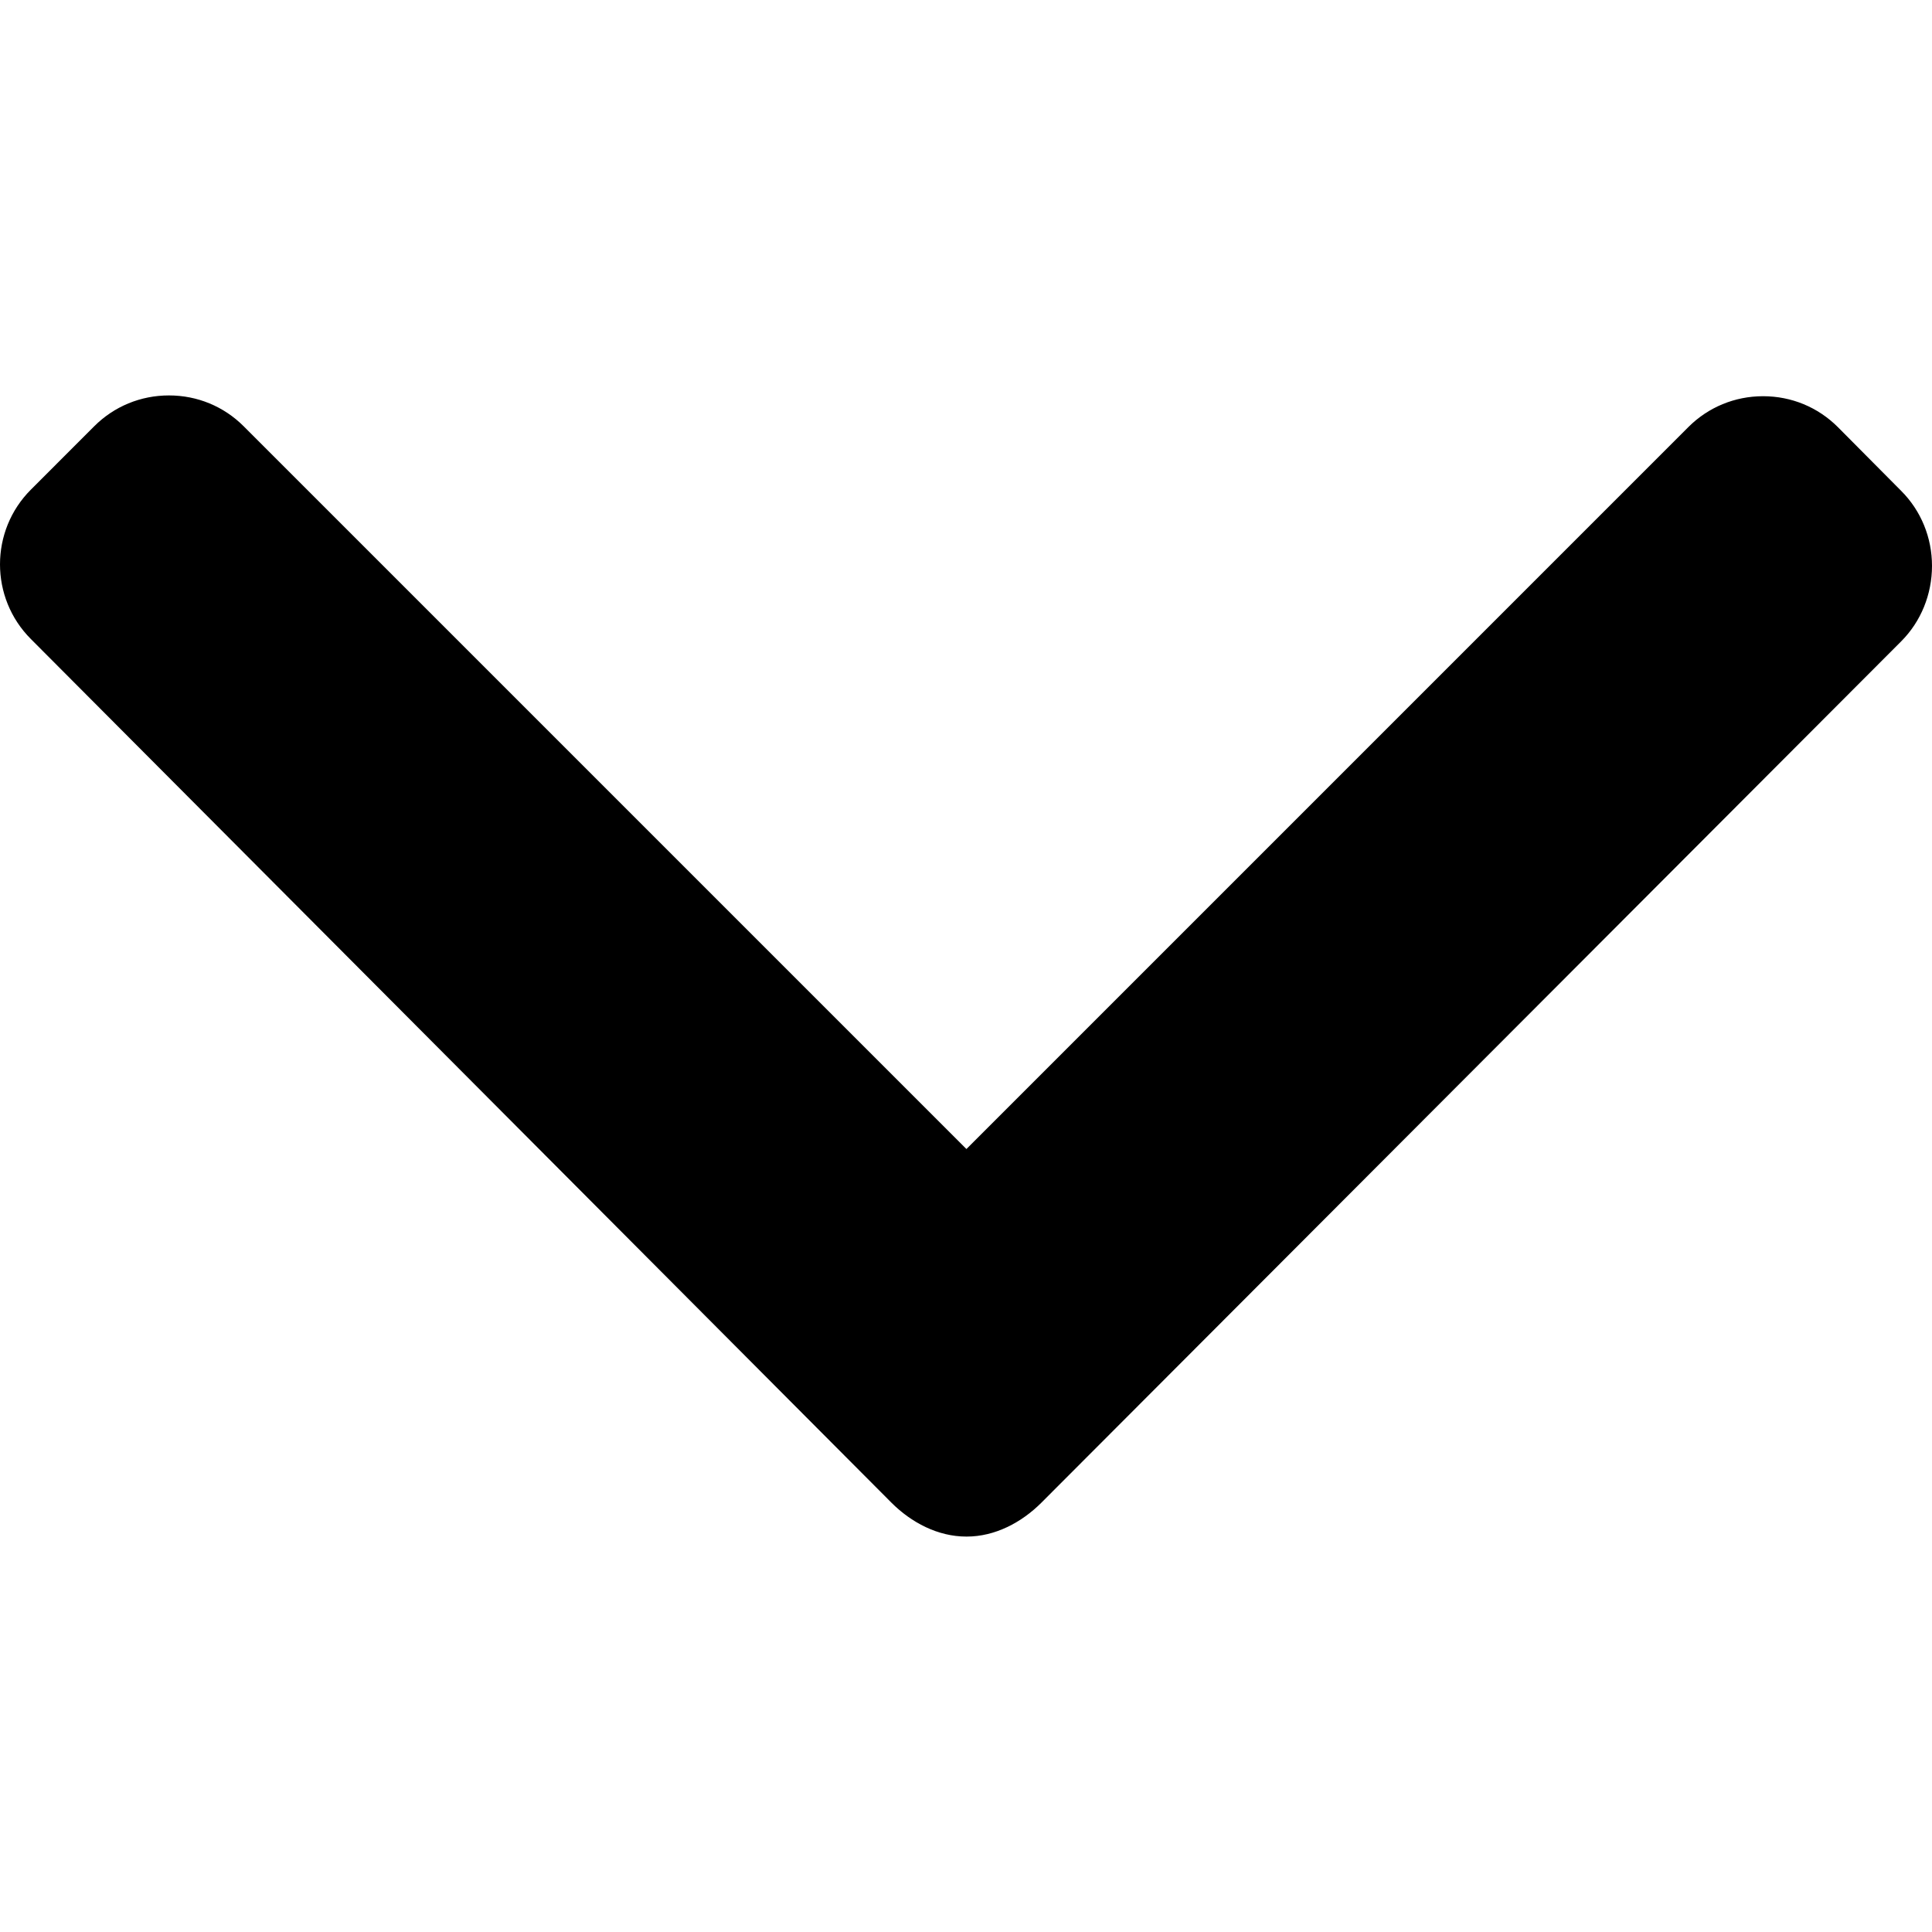
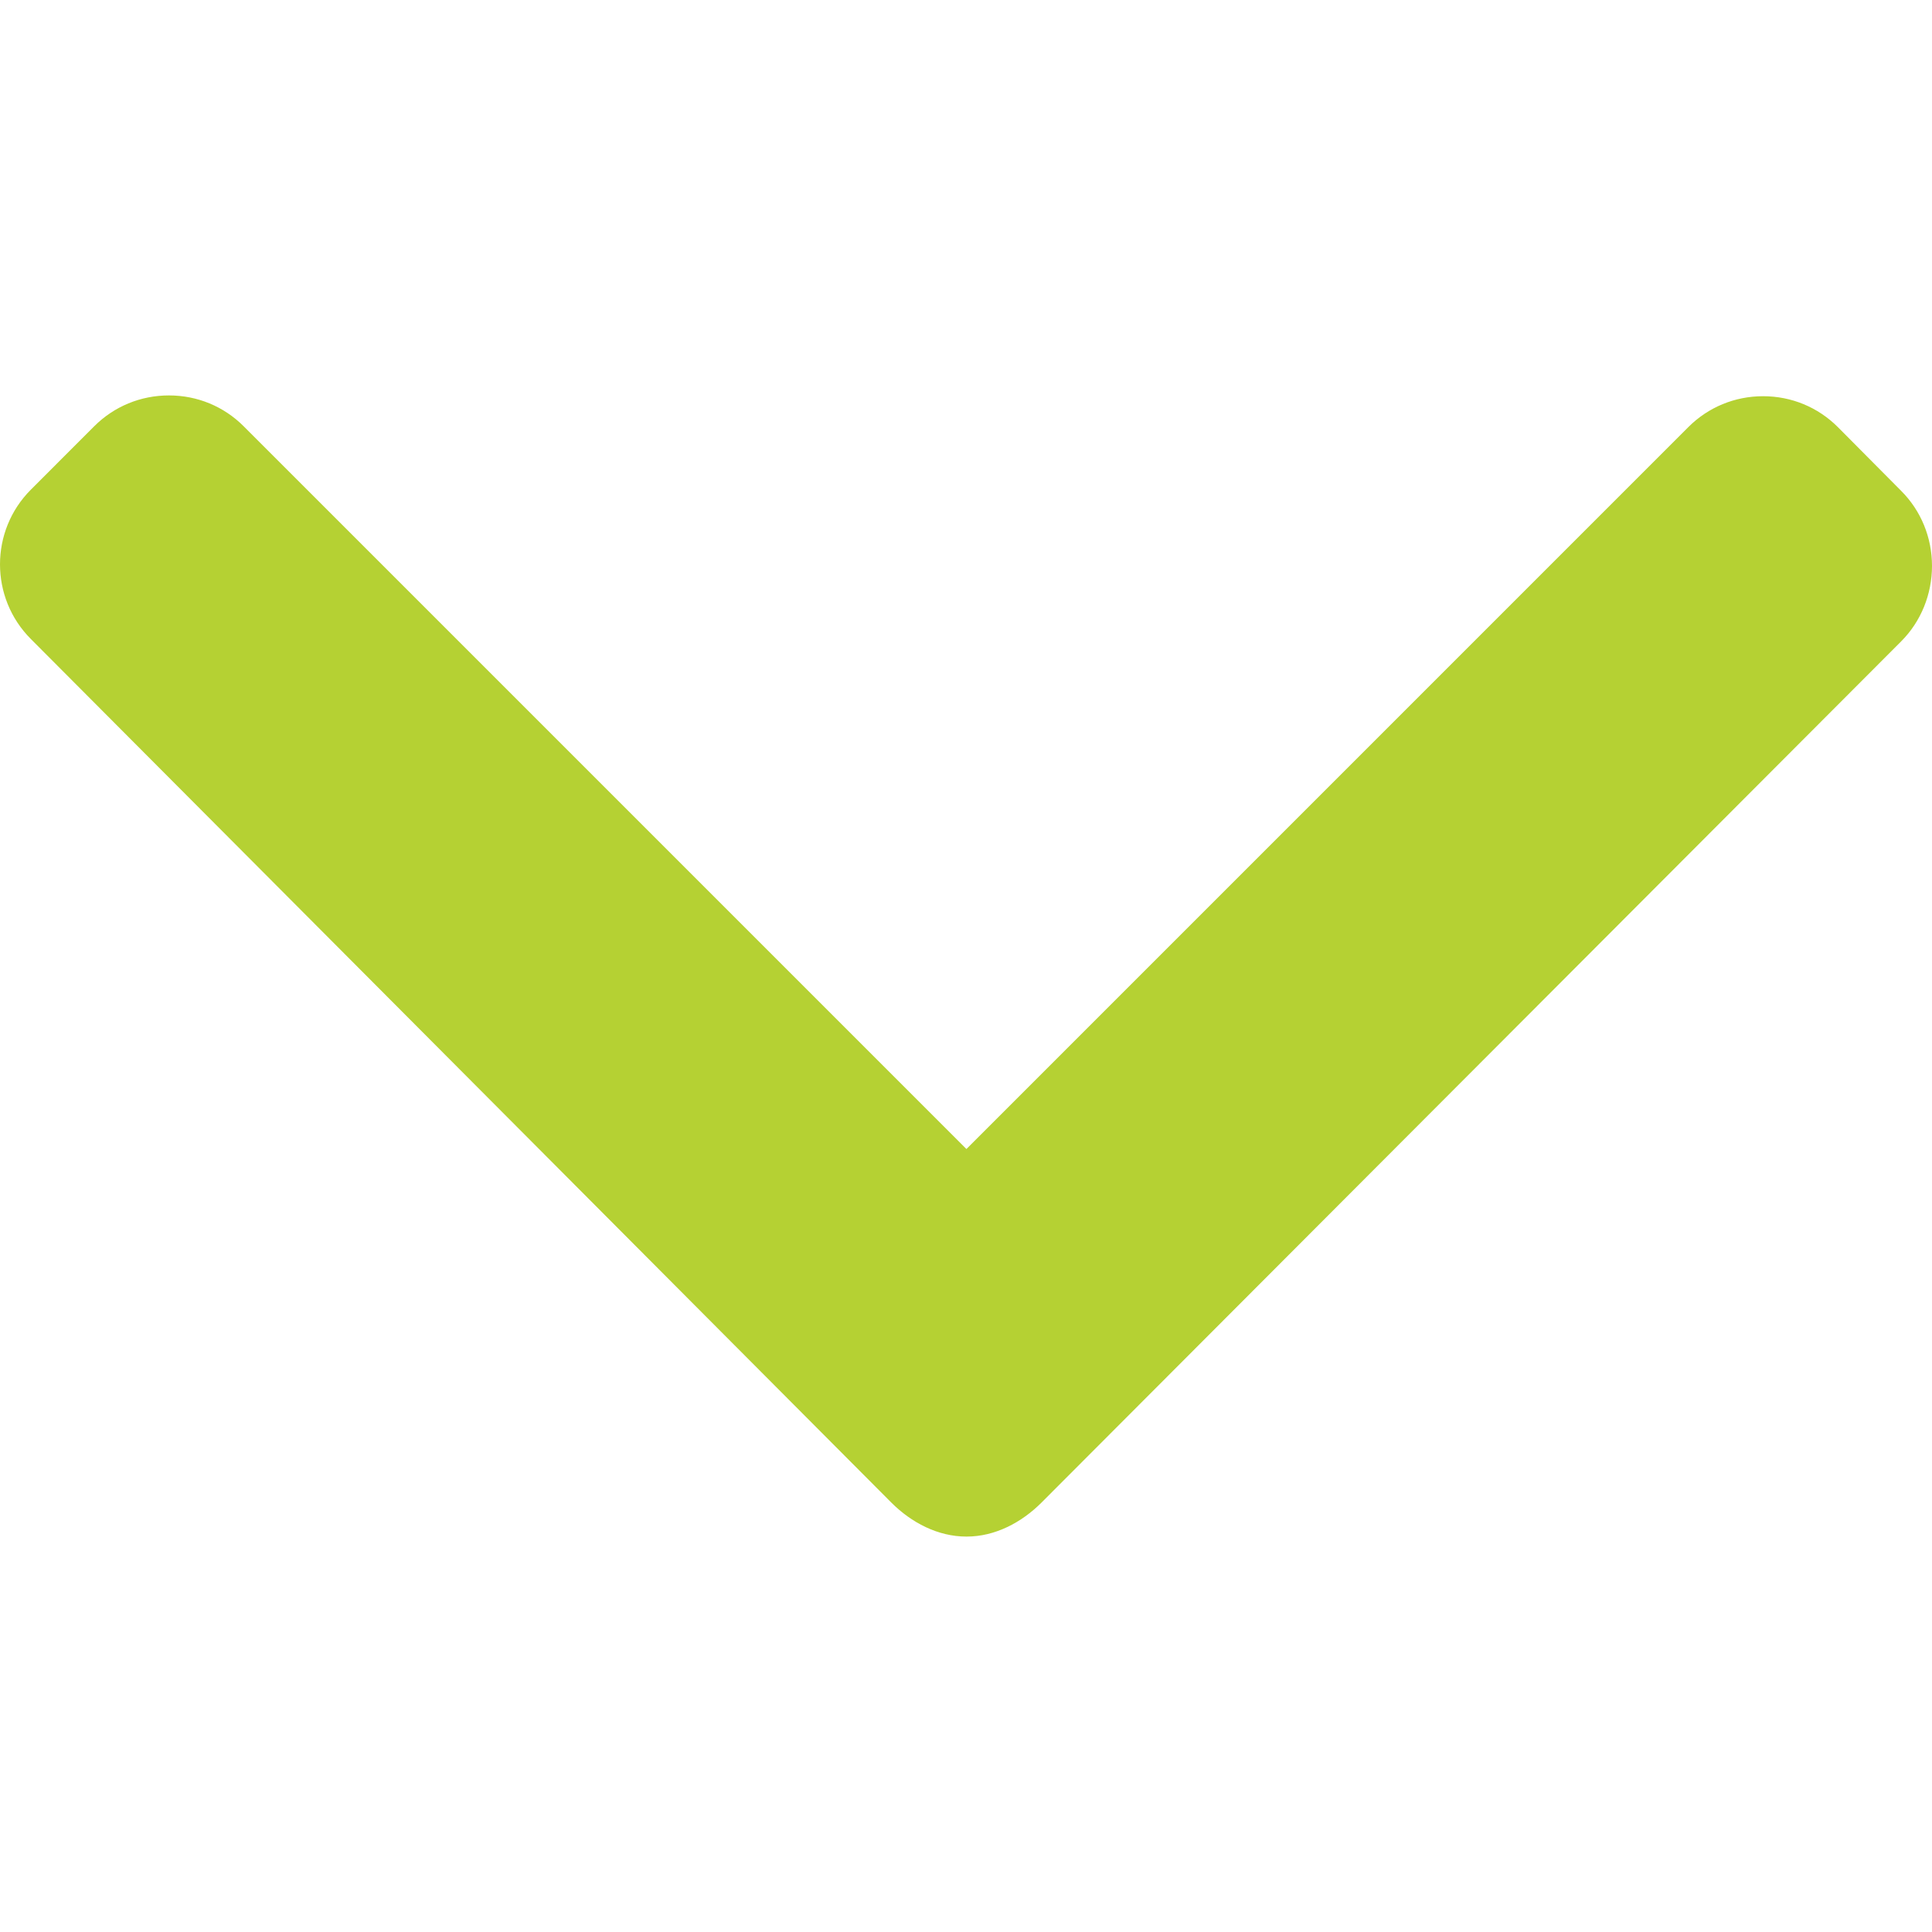
- <svg xmlns="http://www.w3.org/2000/svg" version="1.1" id="Layer_1" x="0px" y="0px" viewBox="0 0 491.996 491.996" style="enable-background:new 0 0 491.996 491.996;" xml:space="preserve">
+ <svg xmlns="http://www.w3.org/2000/svg" version="1.1" id="Layer_1" x="0px" y="0px" viewBox="0 0 491.996 491.996" style="enable-background:new 0 0 491.996 491.996;" xml:space="preserve" fill="#B5D133">
  <g>
    <g>
      <path d="M484.132,124.986l-16.116-16.228c-5.072-5.068-11.82-7.86-19.032-7.86c-7.208,0-13.964,2.792-19.036,7.86l-183.84,183.848    L62.056,108.554c-5.064-5.068-11.82-7.856-19.028-7.856s-13.968,2.788-19.036,7.856l-16.12,16.128    c-10.496,10.488-10.496,27.572,0,38.06l219.136,219.924c5.064,5.064,11.812,8.632,19.084,8.632h0.084    c7.212,0,13.96-3.572,19.024-8.632l218.932-219.328c5.072-5.064,7.856-12.016,7.864-19.224    C491.996,136.902,489.204,130.046,484.132,124.986z" />
    </g>
  </g>
  <g>
</g>
  <g>
</g>
  <g>
</g>
  <g>
</g>
  <g>
</g>
  <g>
</g>
  <g>
</g>
  <g>
</g>
  <g>
</g>
  <g>
</g>
  <g>
</g>
  <g>
</g>
  <g>
</g>
  <g>
</g>
  <g>
</g>
</svg>
